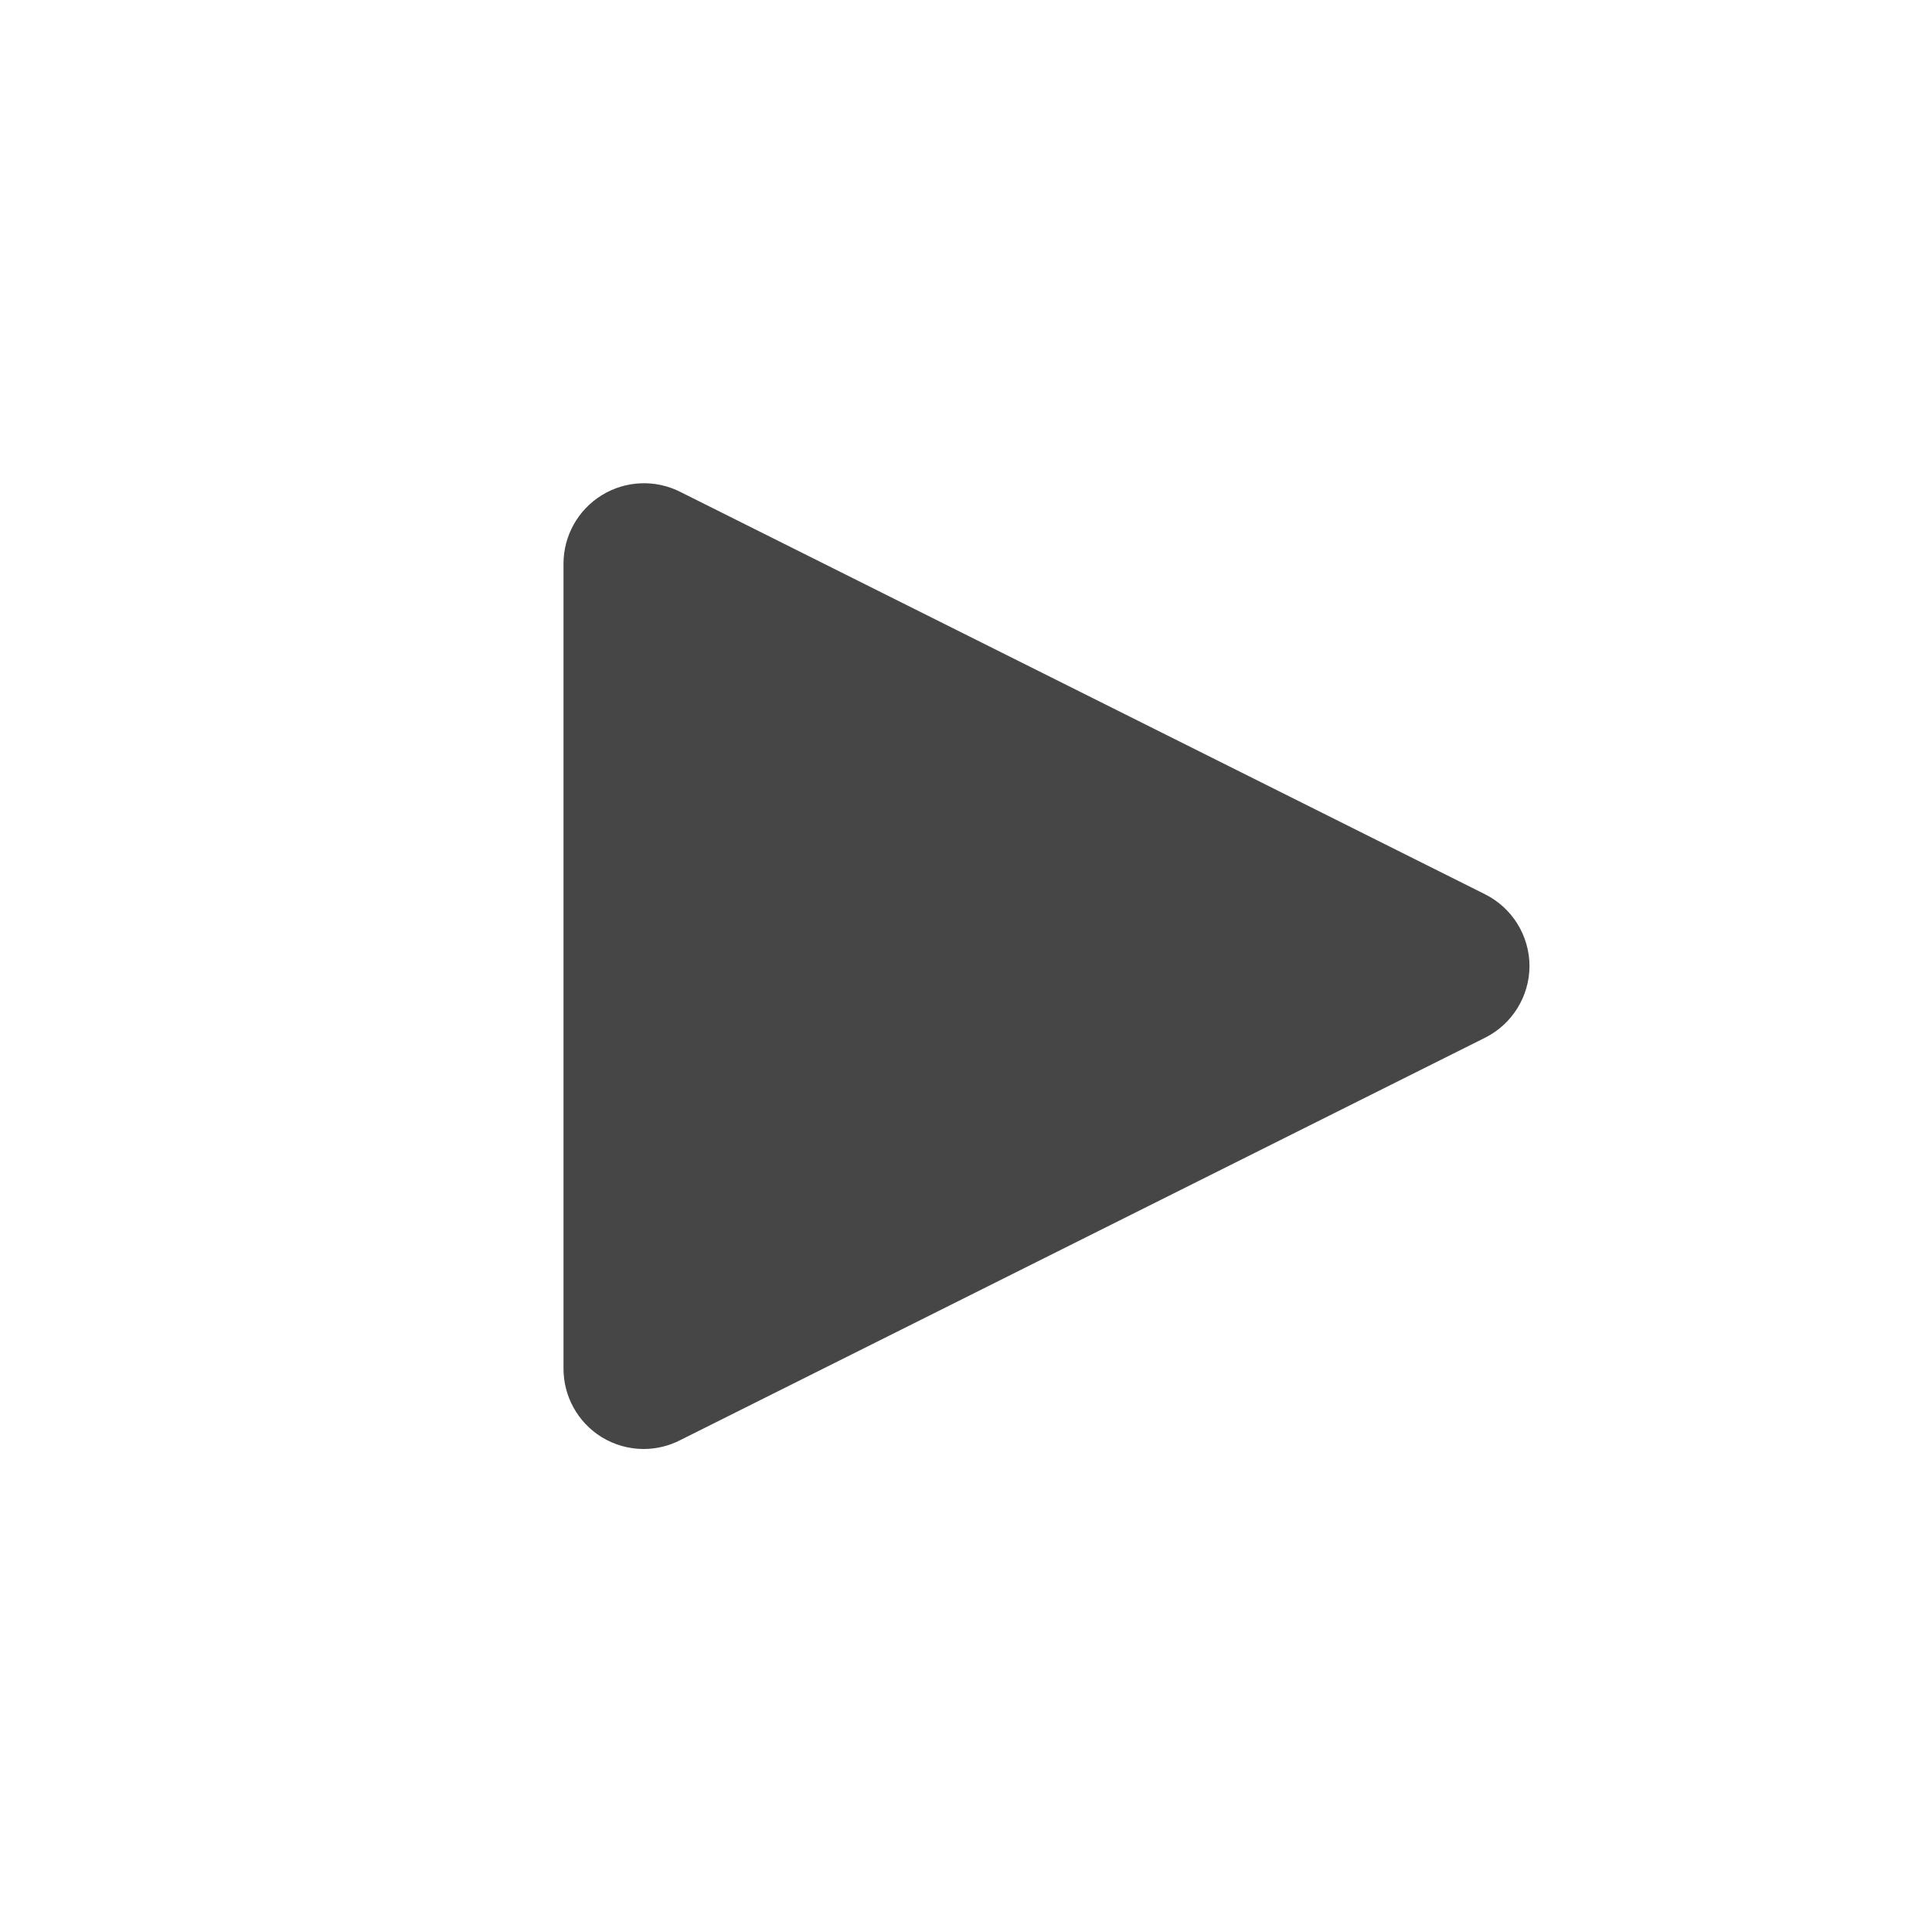
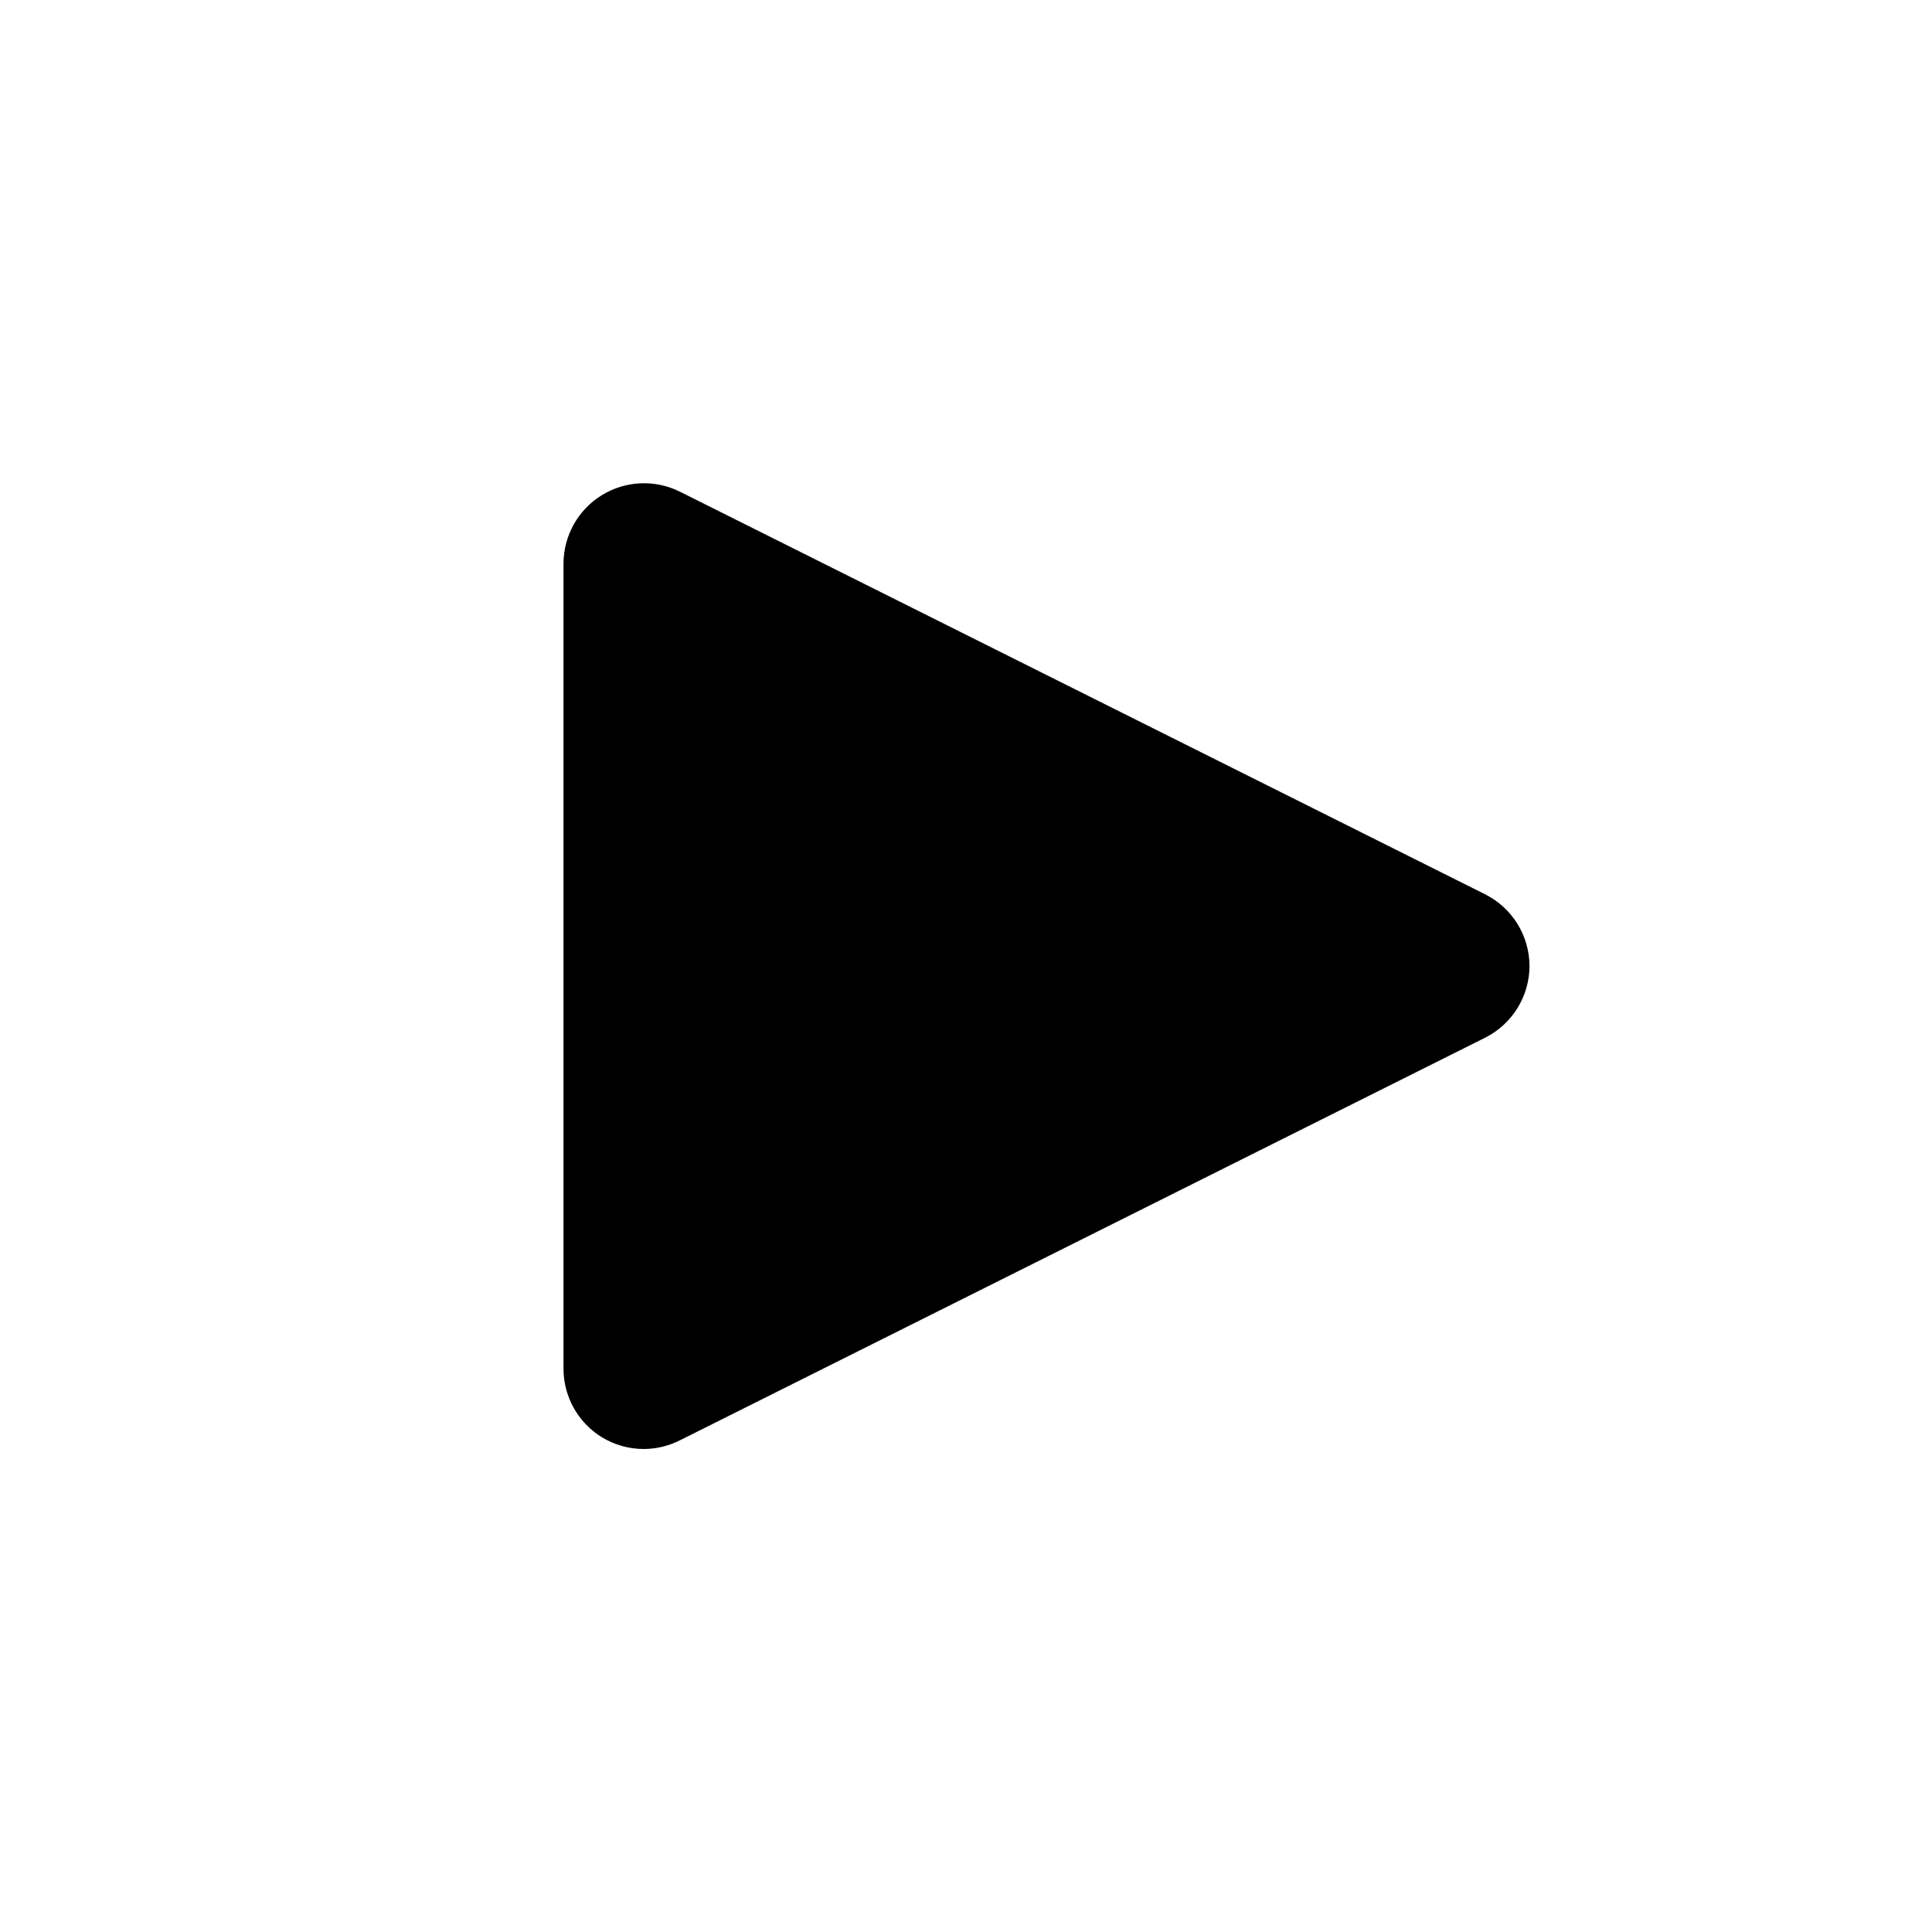
<svg xmlns="http://www.w3.org/2000/svg" viewBox="0 0 24 24">
-   <path d="M19,12a1,1,0,0,1-.55.89l-10,5A1,1,0,0,1,8,18a1,1,0,0,1-.53-.15A1,1,0,0,1,7,17V7a1,1,0,0,1,1.45-.89l10,5A1,1,0,0,1,19,12Z" fill="#464646" />
+   <path d="M19,12a1,1,0,0,1-.55.89l-10,5A1,1,0,0,1,8,18a1,1,0,0,1-.53-.15A1,1,0,0,1,7,17V7a1,1,0,0,1,1.45-.89l10,5A1,1,0,0,1,19,12Z" />
</svg>
